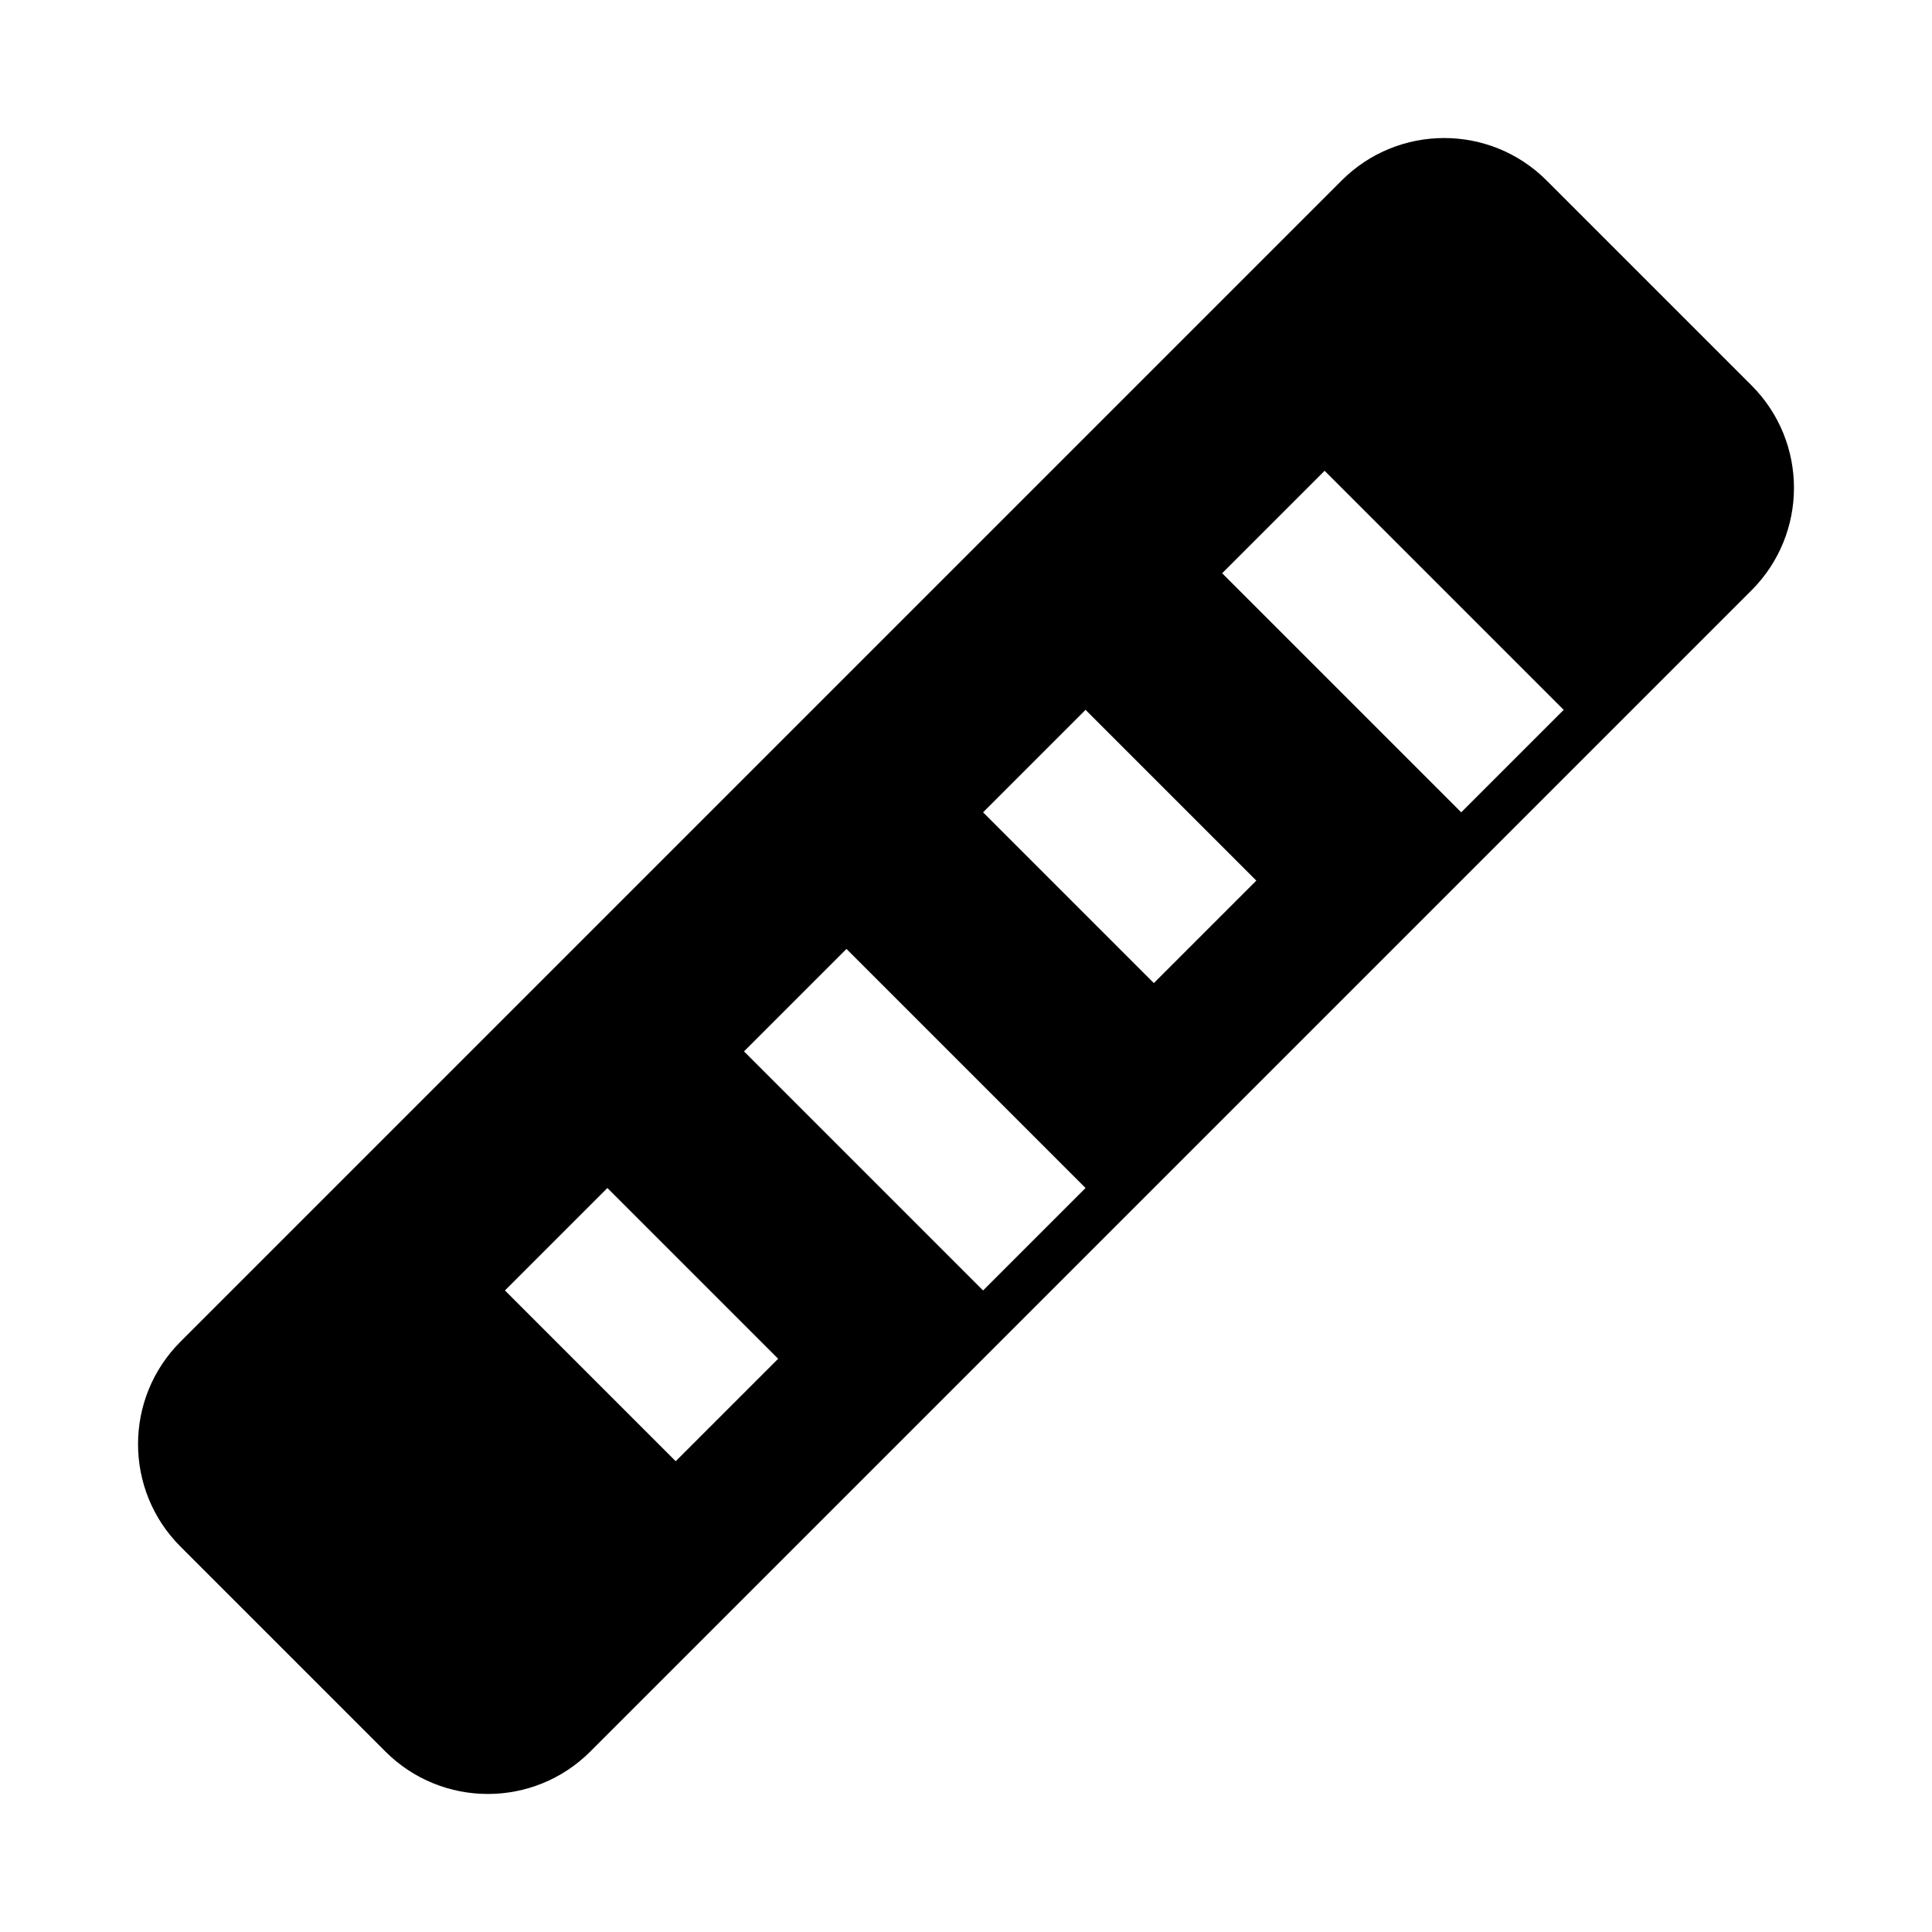
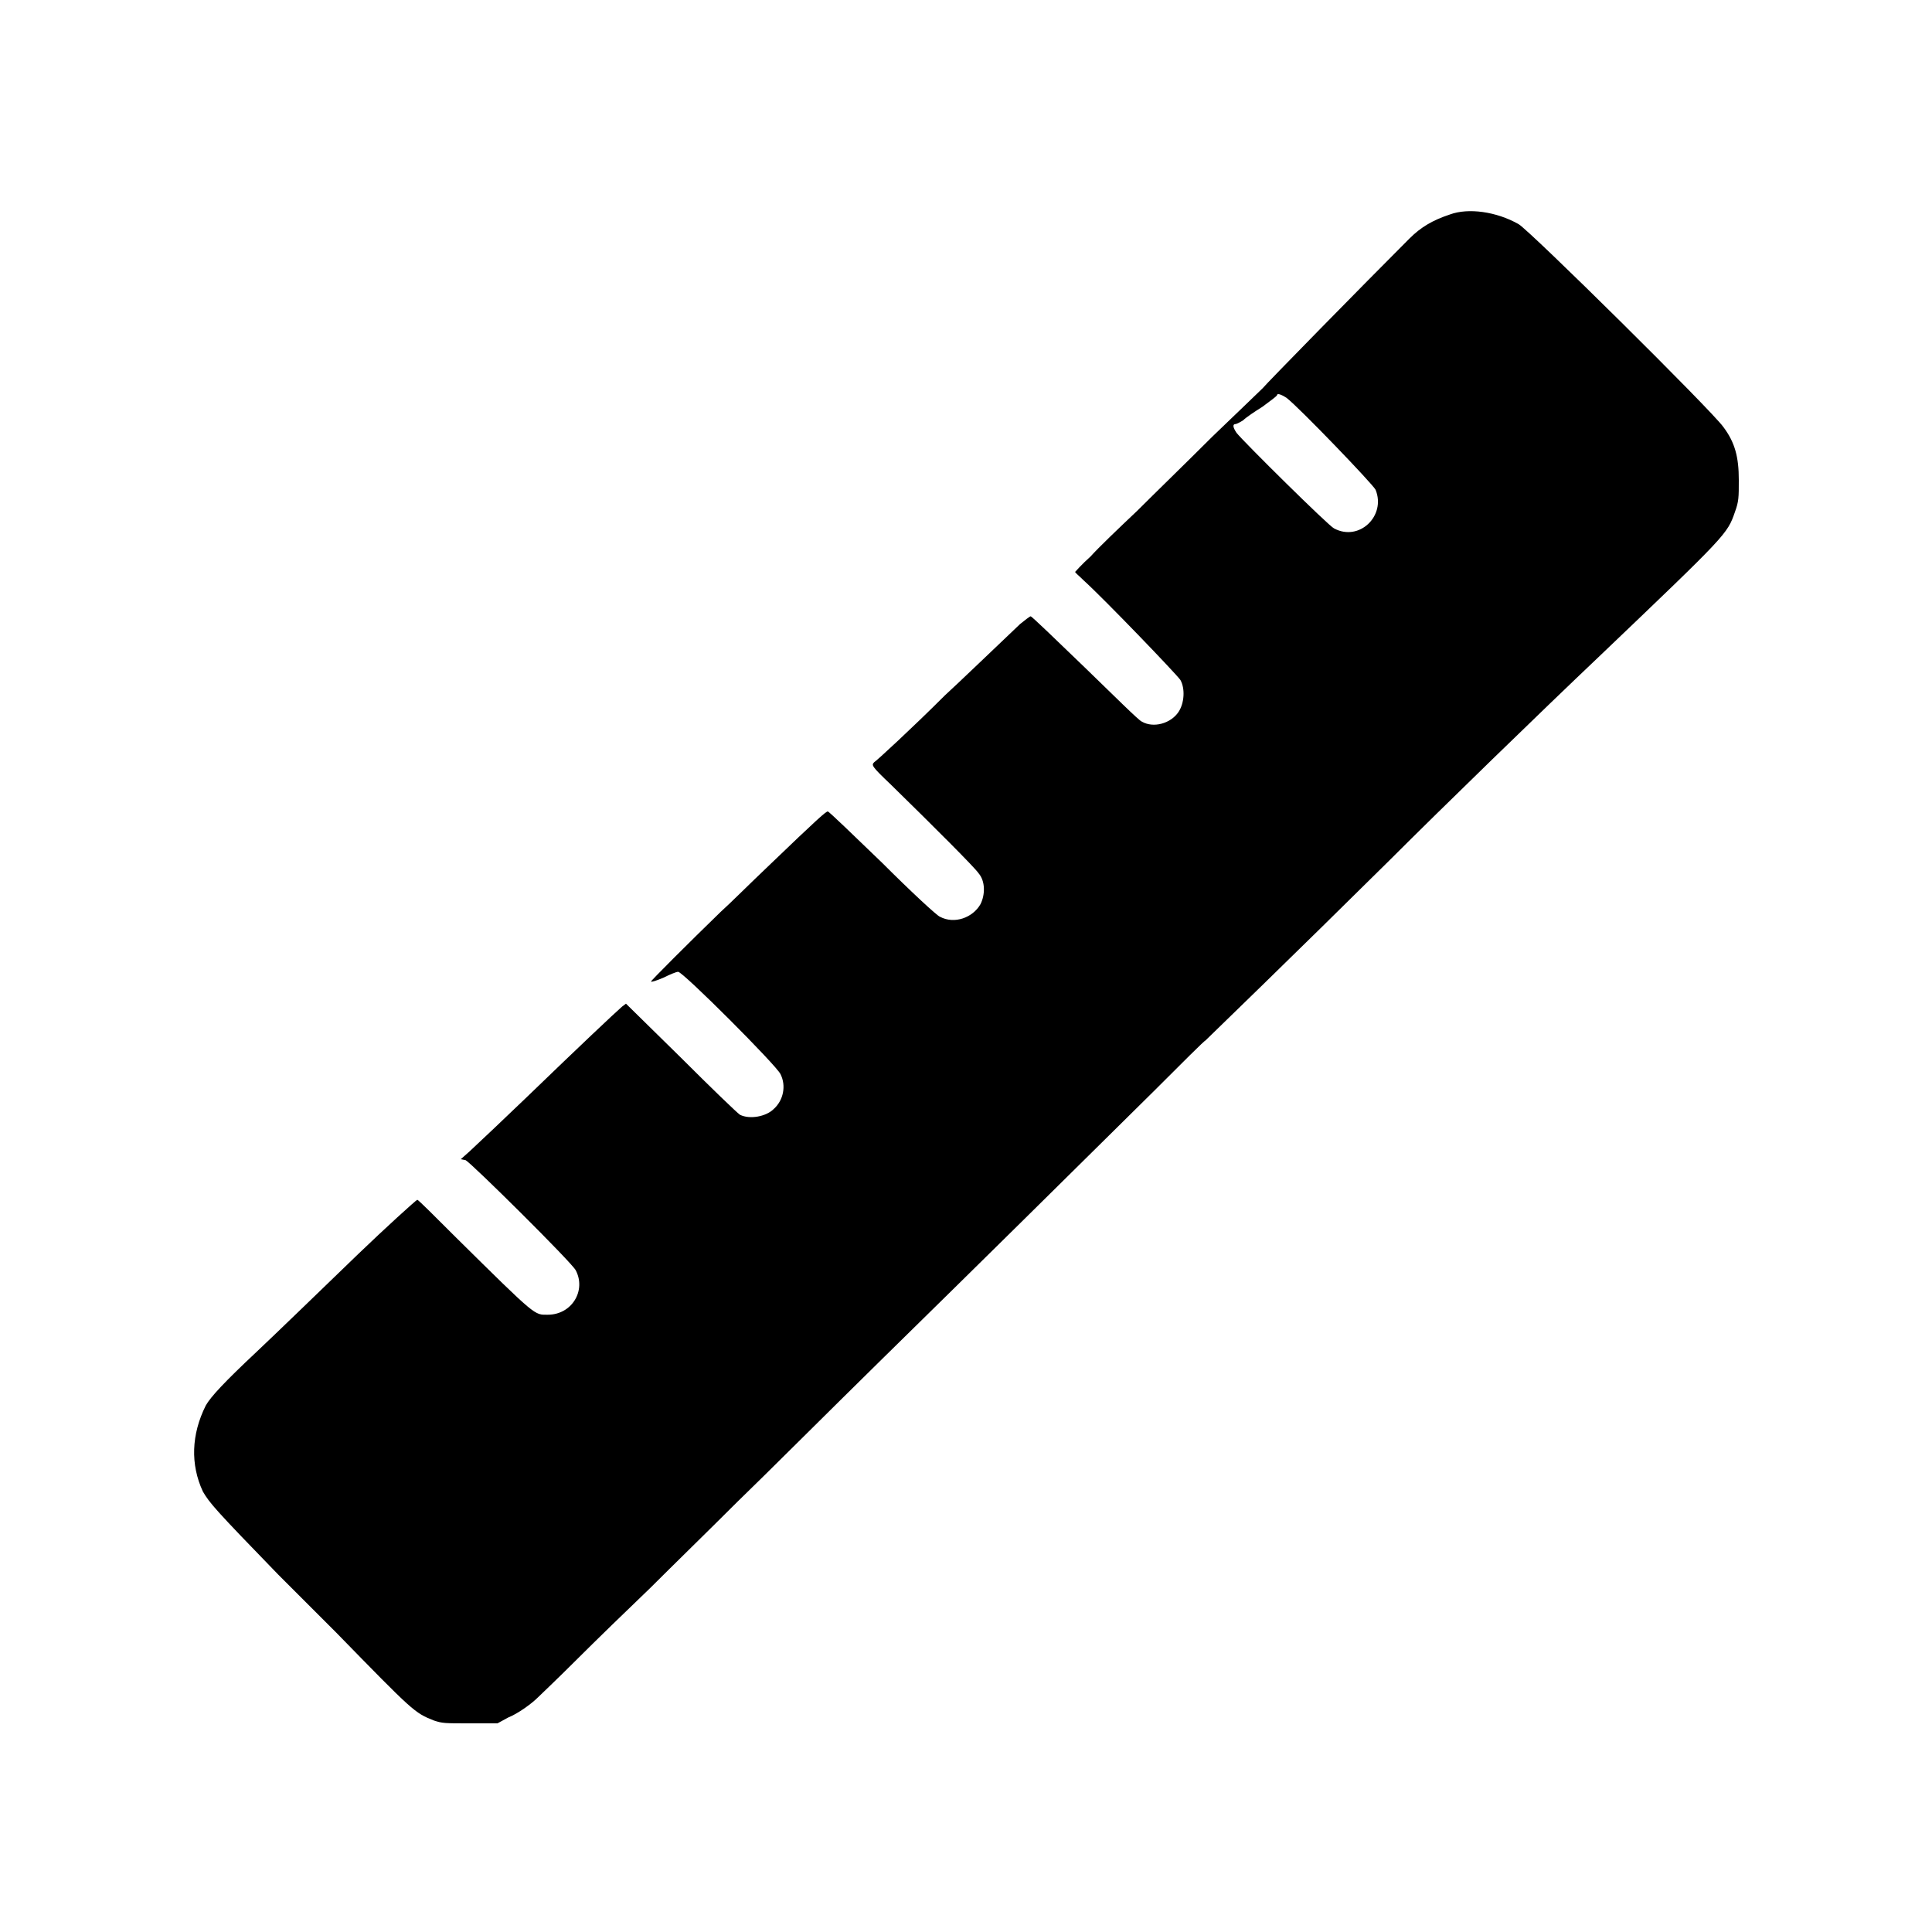
- <svg xmlns="http://www.w3.org/2000/svg" width="20" height="20" viewBox="0 0 20 20" fill="none" stroke="currentColor" stroke-width="1.75" stroke-linecap="round" stroke-linejoin="round">
-   <path transform="rotate(-45 10 10)" fill="currentColor" stroke="none" fill-rule="evenodd" d="M1.5 7h17a1.5 1.5 0 0 1 1.5 1.5v3a1.5 1.5 0 0 1-1.5 1.5h-17A1.5 1.5 0 0 1 0 11.5v-3A1.5 1.5 0 0 1 1.5 7zM4.25 9v2.5h1.5V9zM7.75 9v3.5h1.5V9zM11.25 9v2.5h1.5V9zM14.75 9v3.5h1.5V9z" />
+ <svg xmlns="http://www.w3.org/2000/svg" width="20" height="20" viewBox="0 0 20 20">
+   <path d="M 15.01 2.22 C 14.83 2.28, 14.71 2.35, 14.59 2.47 C 14.11 2.95, 13.11 3.97, 13.07 4.02 C 13.04 4.05, 12.81 4.27, 12.55 4.52 C 12.3 4.77, 11.94 5.12, 11.77 5.29 C 11.59 5.46, 11.37 5.67, 11.29 5.76 C 11.2 5.84, 11.13 5.92, 11.13 5.92 C 11.13 5.93, 11.17 5.96, 11.22 6.01 C 11.43 6.2, 12.18 6.98, 12.22 7.04 C 12.27 7.13, 12.26 7.28, 12.2 7.37 C 12.12 7.49, 11.94 7.54, 11.82 7.47 C 11.79 7.46, 11.53 7.2, 11.23 6.91 C 10.93 6.62, 10.68 6.38, 10.67 6.38 C 10.66 6.38, 10.61 6.42, 10.56 6.46 C 10.36 6.65, 9.88 7.11, 9.78 7.2 C 9.45 7.53, 9.07 7.88, 9.05 7.89 C 9.02 7.92, 9.02 7.93, 9.22 8.12 C 9.67 8.56, 10.1 8.99, 10.13 9.04 C 10.2 9.12, 10.2 9.26, 10.15 9.36 C 10.07 9.5, 9.88 9.57, 9.73 9.49 C 9.7 9.48, 9.43 9.23, 9.13 8.93 C 8.83 8.64, 8.58 8.4, 8.57 8.4 C 8.55 8.4, 8.47 8.47, 7.96 8.96 C 7.77 9.14, 7.55 9.36, 7.46 9.44 C 7.14 9.75, 6.73 10.16, 6.74 10.16 C 6.74 10.17, 6.8 10.15, 6.87 10.12 C 6.93 10.09, 7 10.06, 7.02 10.06 C 7.07 10.06, 8.04 11.03, 8.08 11.12 C 8.14 11.24, 8.11 11.39, 8.01 11.48 C 7.93 11.56, 7.76 11.59, 7.66 11.54 C 7.63 11.52, 7.36 11.26, 7.05 10.95 L 6.48 10.39 6.44 10.42 C 6.36 10.49, 6.02 10.81, 5.44 11.37 C 5.21 11.59, 5 11.79, 4.86 11.92 L 4.77 12 4.82 12.01 C 4.88 12.04, 5.92 13.07, 5.96 13.15 C 6.07 13.36, 5.92 13.61, 5.67 13.61 C 5.53 13.61, 5.56 13.64, 4.72 12.81 C 4.51 12.6, 4.33 12.42, 4.32 12.42 C 4.31 12.42, 3.98 12.72, 3.71 12.98 C 3.4 13.28, 2.81 13.85, 2.65 14 C 2.33 14.3, 2.18 14.46, 2.13 14.55 C 1.98 14.85, 1.97 15.16, 2.1 15.44 C 2.17 15.56, 2.23 15.63, 2.88 16.3 C 3.1 16.52, 3.37 16.79, 3.48 16.9 C 4.28 17.72, 4.29 17.73, 4.49 17.81 C 4.58 17.84, 4.6 17.84, 4.86 17.84 L 5.15 17.84 5.26 17.78 C 5.36 17.74, 5.5 17.64, 5.57 17.57 C 5.59 17.55, 5.77 17.38, 5.96 17.19 C 6.16 16.99, 6.5 16.66, 6.73 16.44 C 6.95 16.22, 7.36 15.82, 7.63 15.55 C 7.91 15.28, 8.58 14.61, 9.13 14.07 C 10.18 13.04, 11.05 12.18, 11.94 11.3 C 12.23 11.01, 12.47 10.77, 12.48 10.77 C 12.49 10.76, 13.4 9.88, 14.38 8.91 C 14.92 8.37, 15.97 7.35, 16.55 6.8 C 17.88 5.53, 17.88 5.53, 17.96 5.3 C 18 5.19, 18 5.15, 18 4.97 C 18 4.73, 17.96 4.58, 17.84 4.42 C 17.72 4.25, 15.84 2.39, 15.72 2.32 C 15.49 2.19, 15.2 2.15, 15.01 2.22 M 13.22 4.09 C 13.22 4.1, 13.15 4.15, 13.07 4.21 C 12.99 4.26, 12.9 4.32, 12.87 4.35 C 12.84 4.37, 12.8 4.39, 12.79 4.39 C 12.76 4.39, 12.76 4.42, 12.8 4.48 C 12.87 4.57, 13.76 5.45, 13.81 5.47 C 14.07 5.61, 14.35 5.34, 14.24 5.07 C 14.21 5.01, 13.45 4.22, 13.32 4.12 C 13.26 4.08, 13.22 4.07, 13.22 4.09" fill-rule="evenodd" />
</svg>
